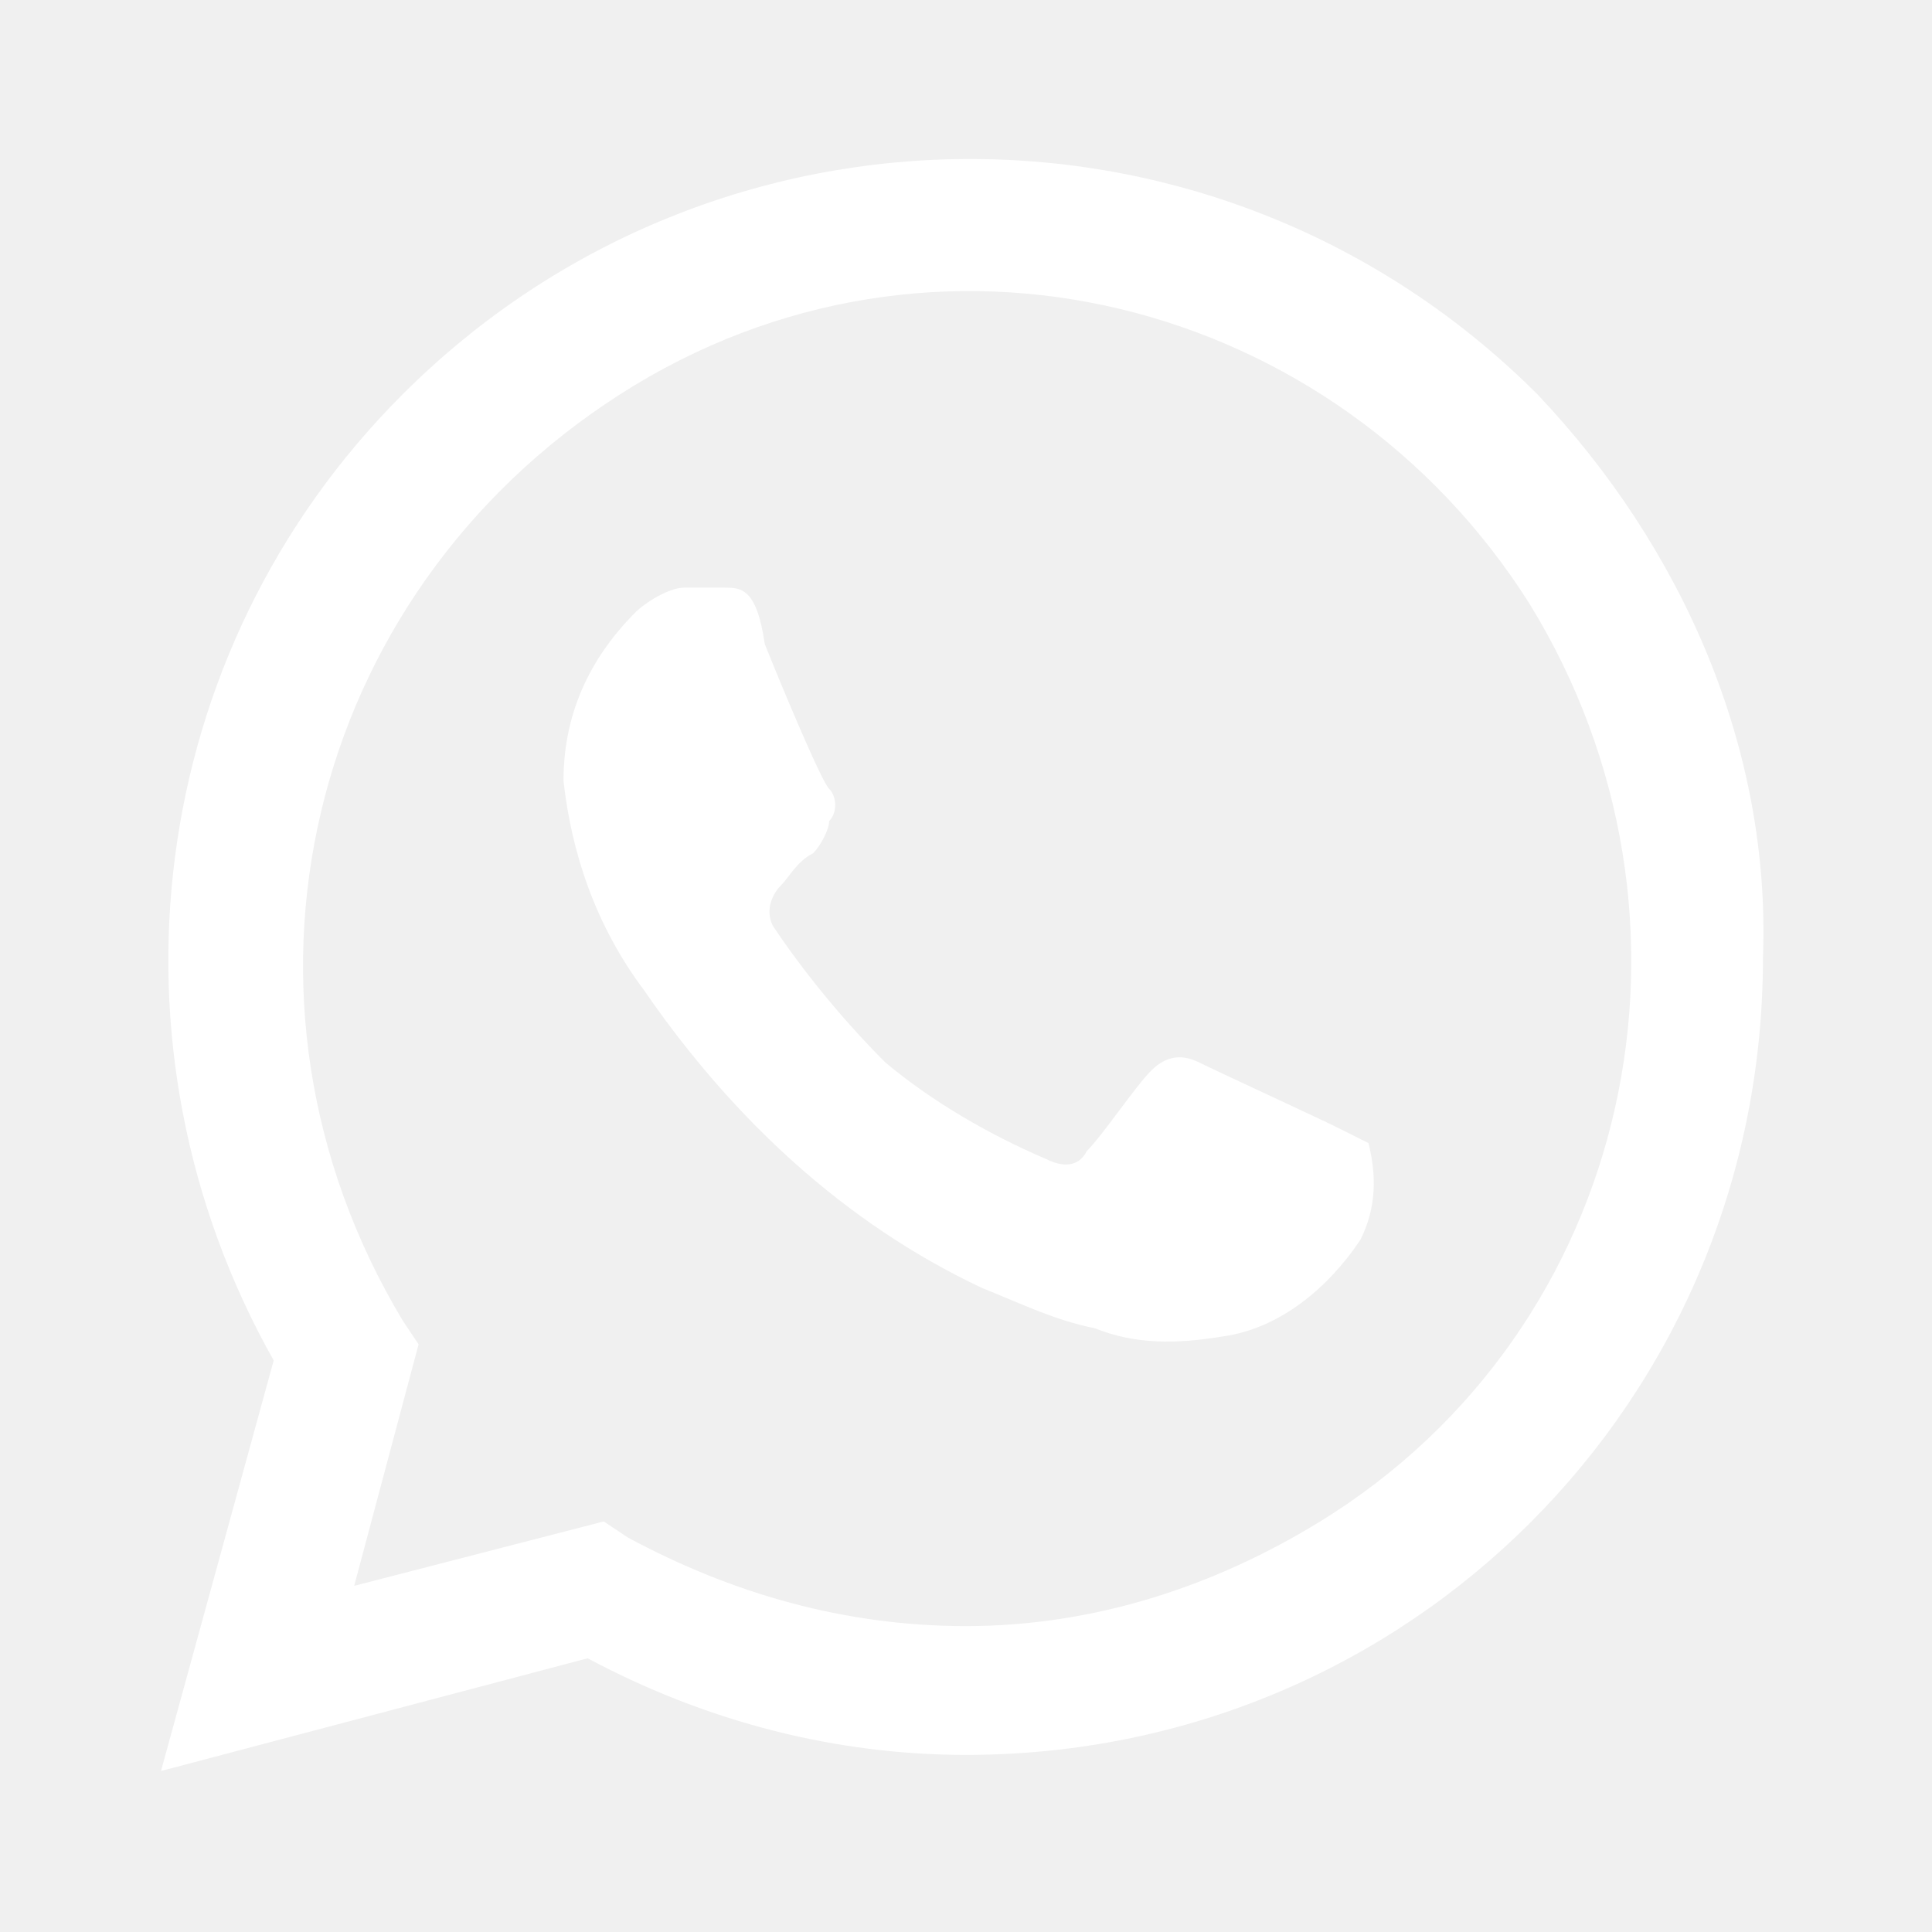
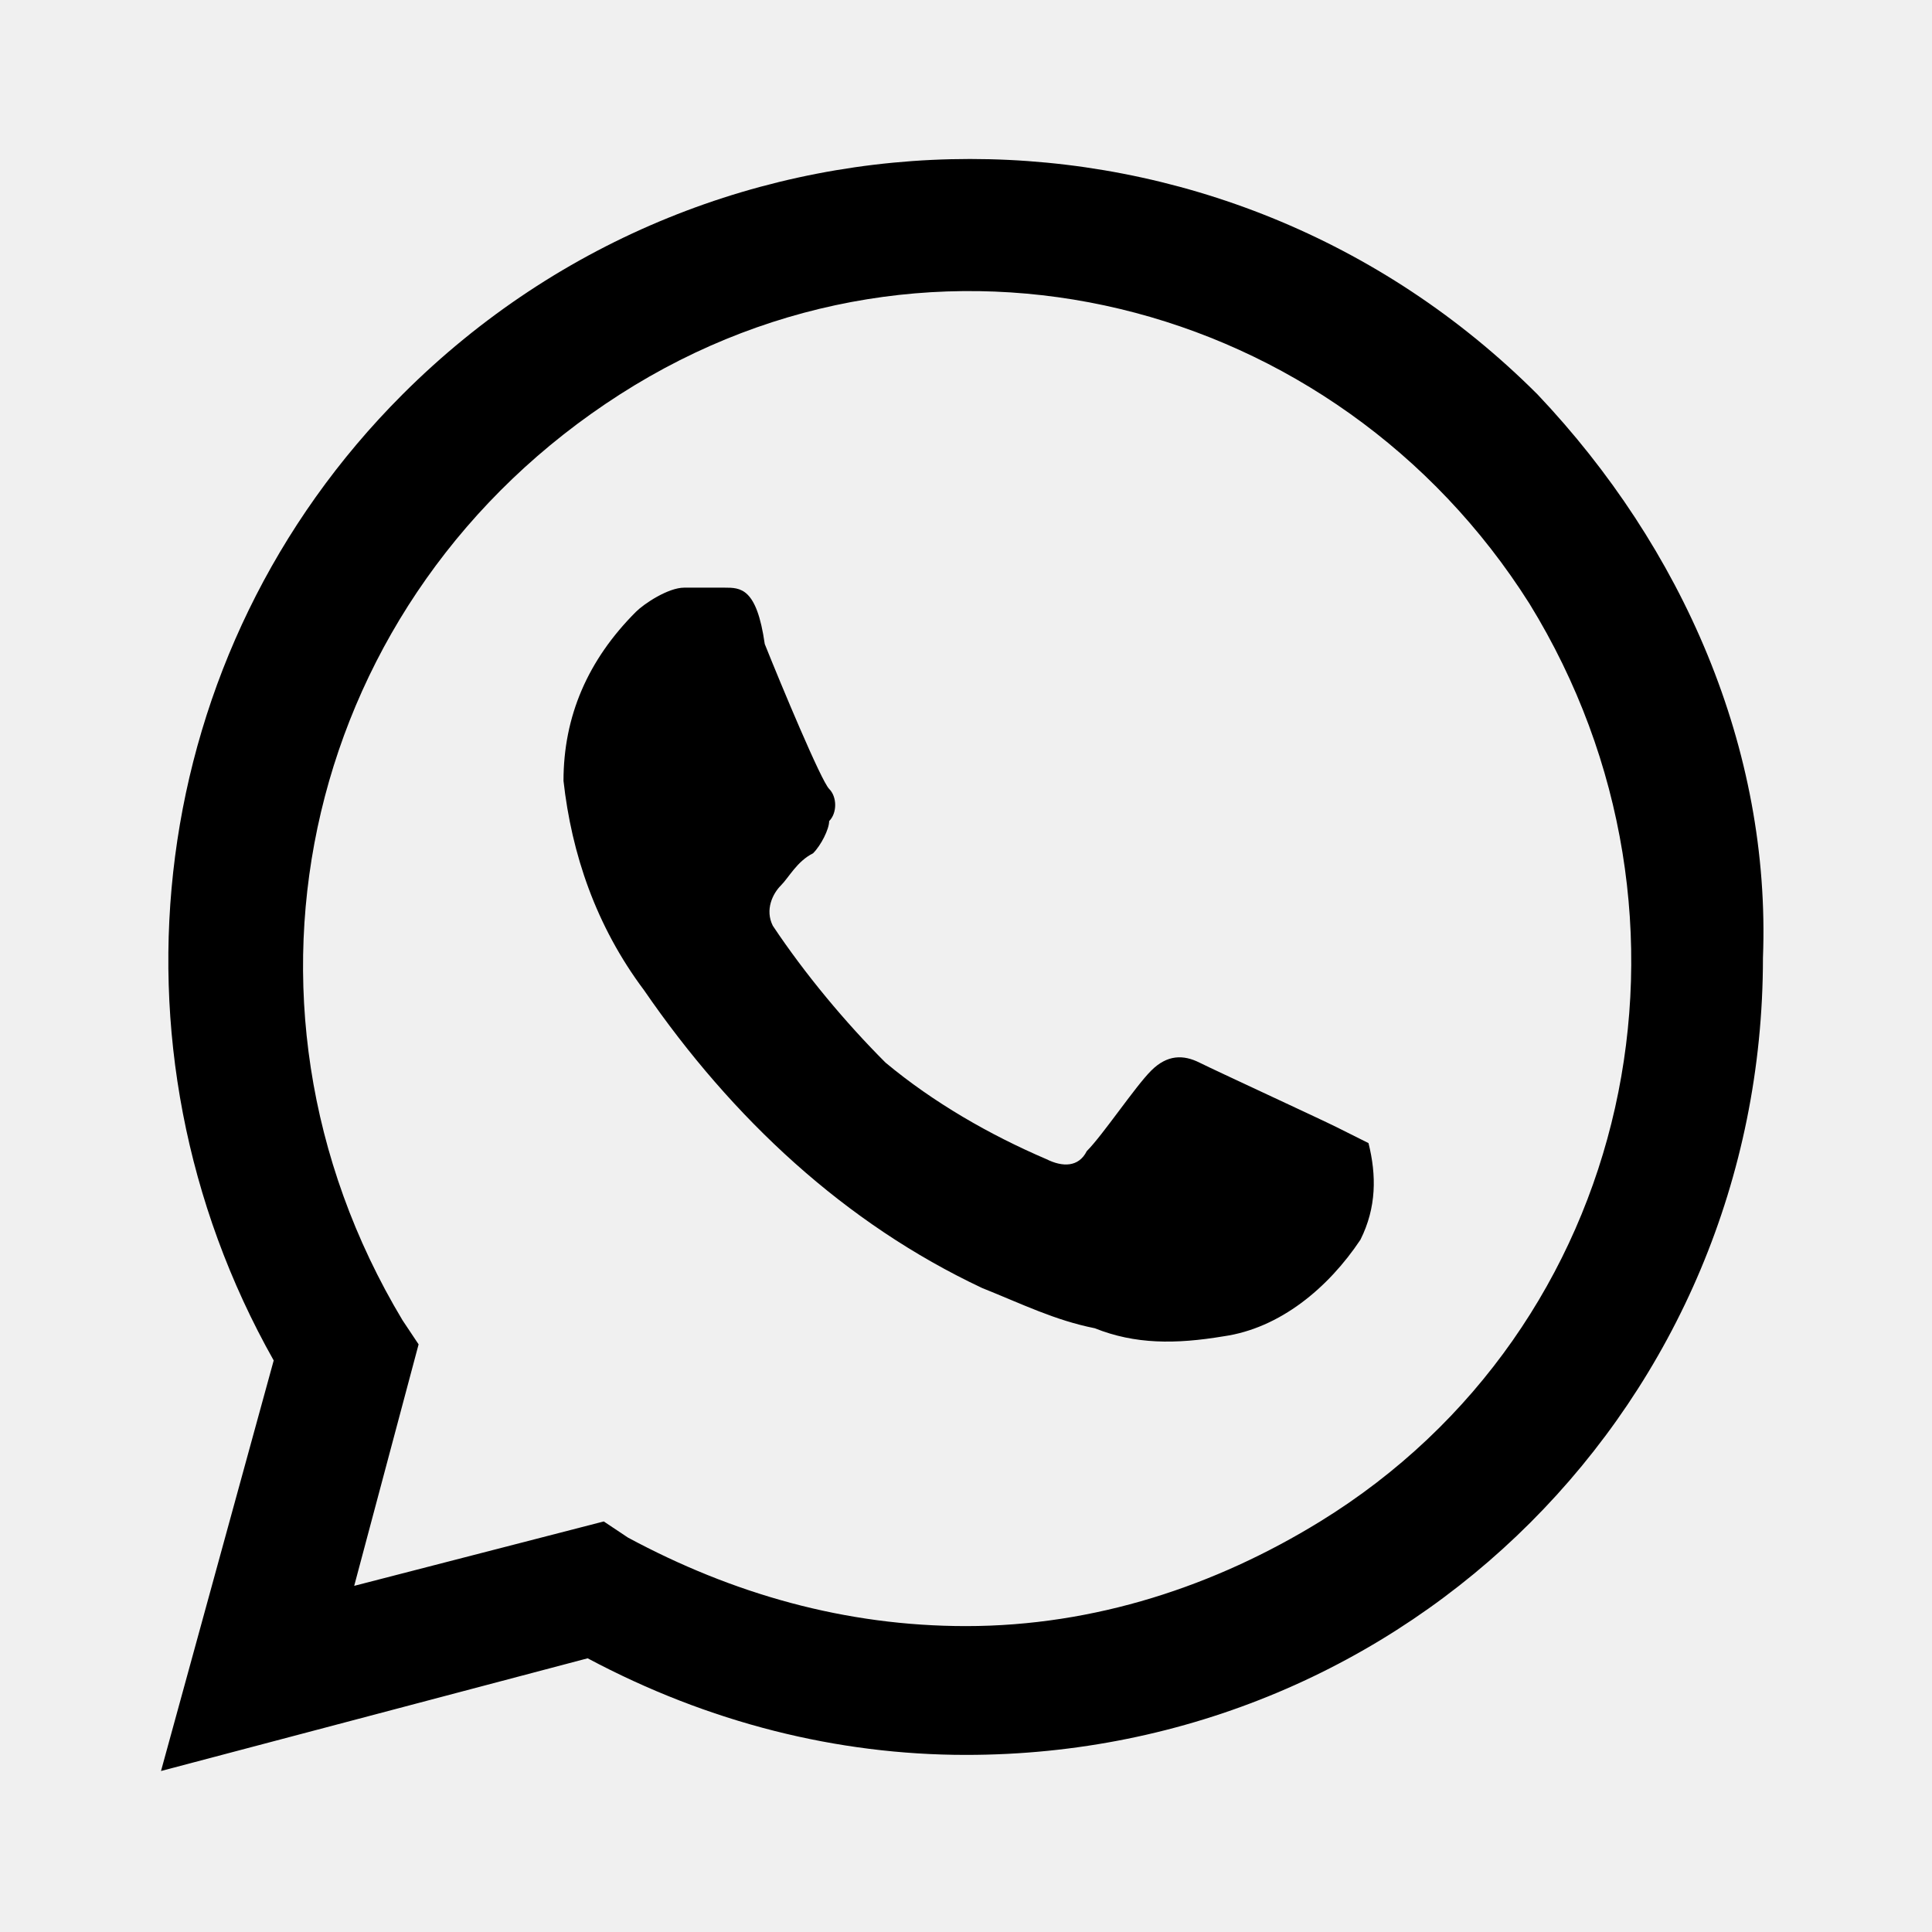
<svg xmlns="http://www.w3.org/2000/svg" width="24" height="24" viewBox="0 0 24 24" fill="none">
-   <path d="M16.6 14C16.4 13.9 15.1 13.3 14.9 13.2C14.7 13.1 14.5 13.1 14.3 13.3C14.1 13.5 13.7 14.1 13.5 14.3C13.4 14.5 13.2 14.5 13 14.4C12.3 14.1 11.6 13.7 11 13.2C10.5 12.7 10 12.1 9.6 11.5C9.5 11.3 9.6 11.1 9.7 11C9.8 10.9 9.9 10.7 10.1 10.6C10.2 10.5 10.3 10.3 10.3 10.2C10.4 10.1 10.4 9.9 10.3 9.8C10.2 9.7 9.7 8.5 9.5 8C9.4 7.3 9.2 7.3 9 7.3C8.9 7.3 8.7 7.3 8.5 7.3C8.3 7.3 8 7.5 7.9 7.6C7.3 8.2 7 8.9 7 9.7C7.1 10.6 7.4 11.5 8 12.3C9.1 13.9 10.5 15.2 12.2 16C12.7 16.2 13.1 16.4 13.6 16.5C14.1 16.7 14.6 16.7 15.2 16.6C15.9 16.5 16.5 16 16.9 15.4C17.1 15 17.1 14.6 17 14.2C17 14.2 16.8 14.1 16.6 14ZM19.1 4.9C15.2 1 8.9 1 5 4.9C1.8 8.1 1.2 13 3.4 16.9L2 22L7.3 20.6C8.8 21.4 10.4 21.8 12 21.8C17.5 21.8 21.9 17.4 21.9 11.9C22 9.3 20.9 6.8 19.1 4.9ZM16.4 18.9C15.1 19.7 13.6 20.2 12 20.2C10.5 20.2 9.1 19.8 7.8 19.1L7.5 18.9L4.4 19.7L5.2 16.7L5 16.4C2.6 12.4 3.8 7.4 7.7 4.9C11.6 2.4 16.6 3.7 19 7.5C21.4 11.4 20.3 16.5 16.4 18.9Z" fill="white" />
+   <path d="M16.6 14C16.4 13.9 15.1 13.3 14.9 13.2C14.7 13.1 14.5 13.1 14.3 13.3C14.1 13.5 13.7 14.1 13.5 14.3C13.4 14.5 13.2 14.5 13 14.4C12.3 14.1 11.6 13.7 11 13.2C10.5 12.7 10 12.1 9.6 11.5C9.5 11.3 9.6 11.1 9.7 11C9.8 10.9 9.9 10.7 10.1 10.6C10.2 10.5 10.3 10.3 10.3 10.2C10.4 10.1 10.4 9.9 10.3 9.8C10.2 9.7 9.7 8.5 9.5 8C9.4 7.3 9.2 7.3 9 7.3C8.9 7.3 8.7 7.3 8.5 7.3C8.3 7.3 8 7.5 7.9 7.6C7.3 8.2 7 8.9 7 9.7C7.1 10.6 7.4 11.5 8 12.3C9.1 13.9 10.5 15.2 12.2 16C12.7 16.2 13.1 16.4 13.6 16.5C14.1 16.7 14.6 16.7 15.2 16.6C15.9 16.5 16.5 16 16.9 15.4C17.1 15 17.1 14.6 17 14.2C17 14.2 16.8 14.1 16.6 14ZM19.1 4.9C15.2 1 8.9 1 5 4.9C1.8 8.1 1.2 13 3.4 16.9L2 22L7.3 20.6C8.8 21.4 10.4 21.8 12 21.8C17.5 21.8 21.9 17.4 21.9 11.9C22 9.3 20.9 6.8 19.1 4.9ZM16.4 18.9C15.1 19.7 13.6 20.2 12 20.2C10.5 20.2 9.1 19.8 7.8 19.1L7.5 18.9L4.4 19.7L5.2 16.7L5 16.4C2.6 12.4 3.8 7.4 7.7 4.9C11.6 2.4 16.6 3.7 19 7.5C21.4 11.4 20.3 16.5 16.4 18.9Z" fill="black" />
</svg>
